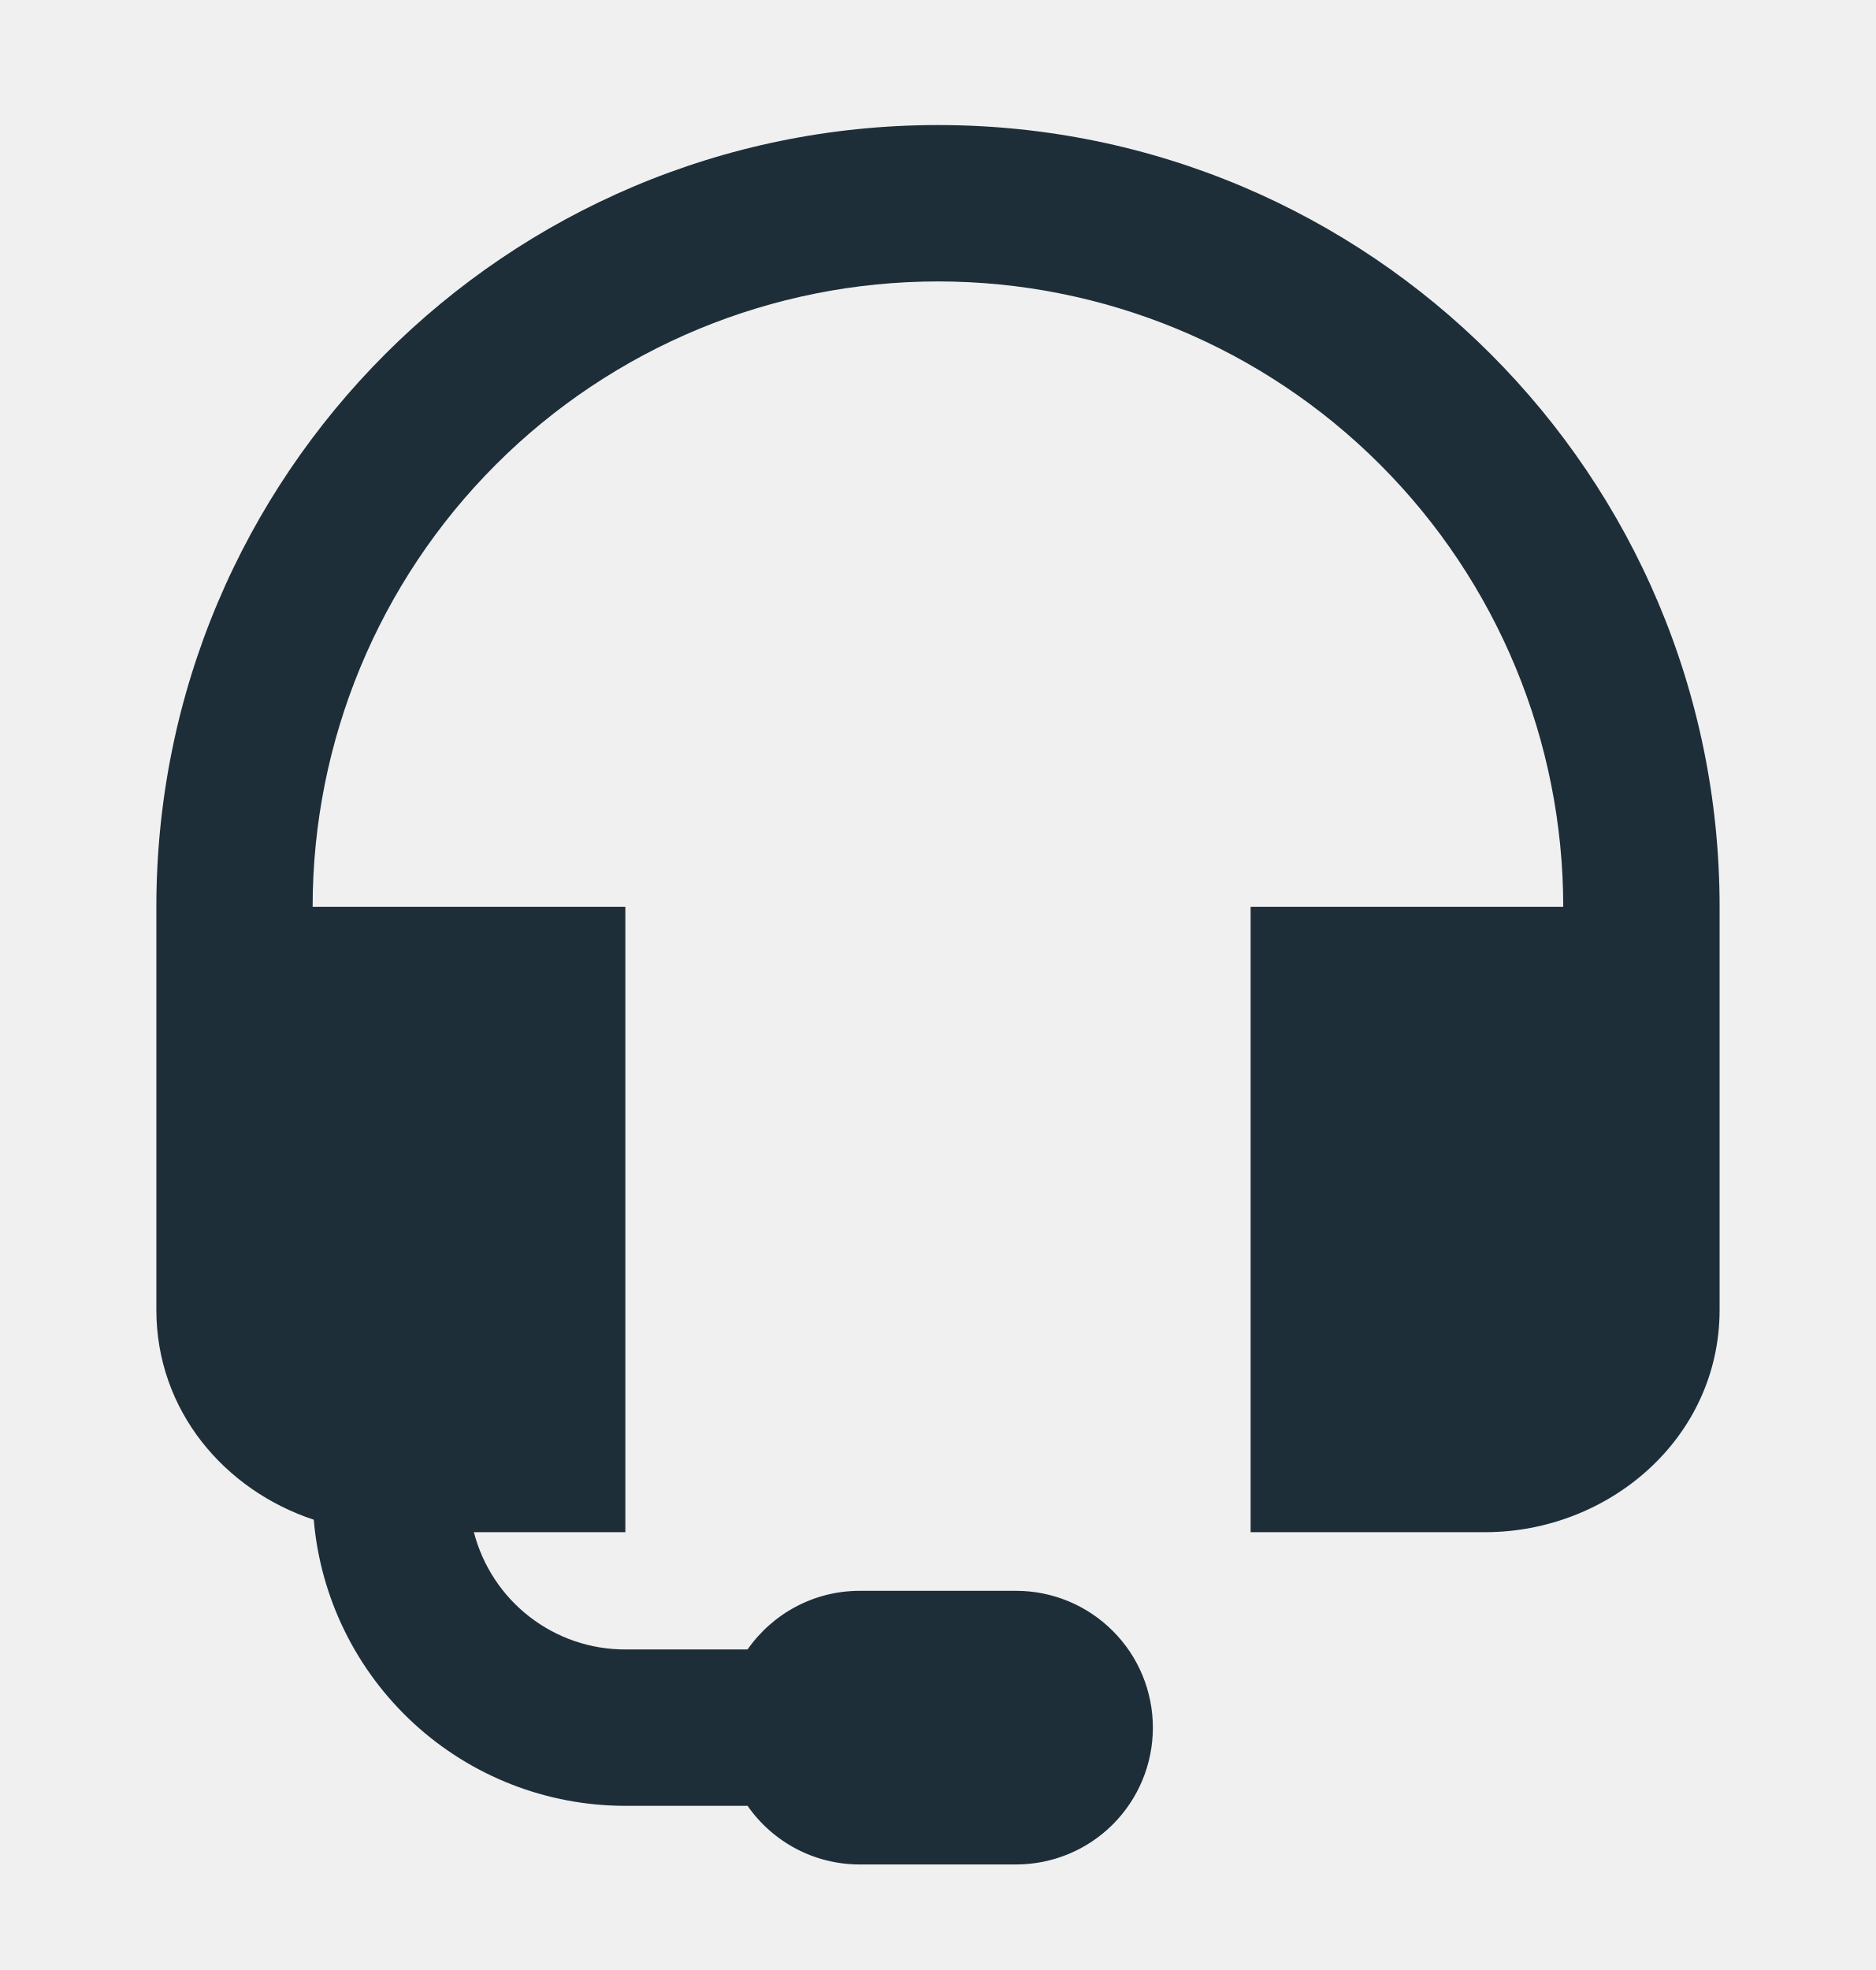
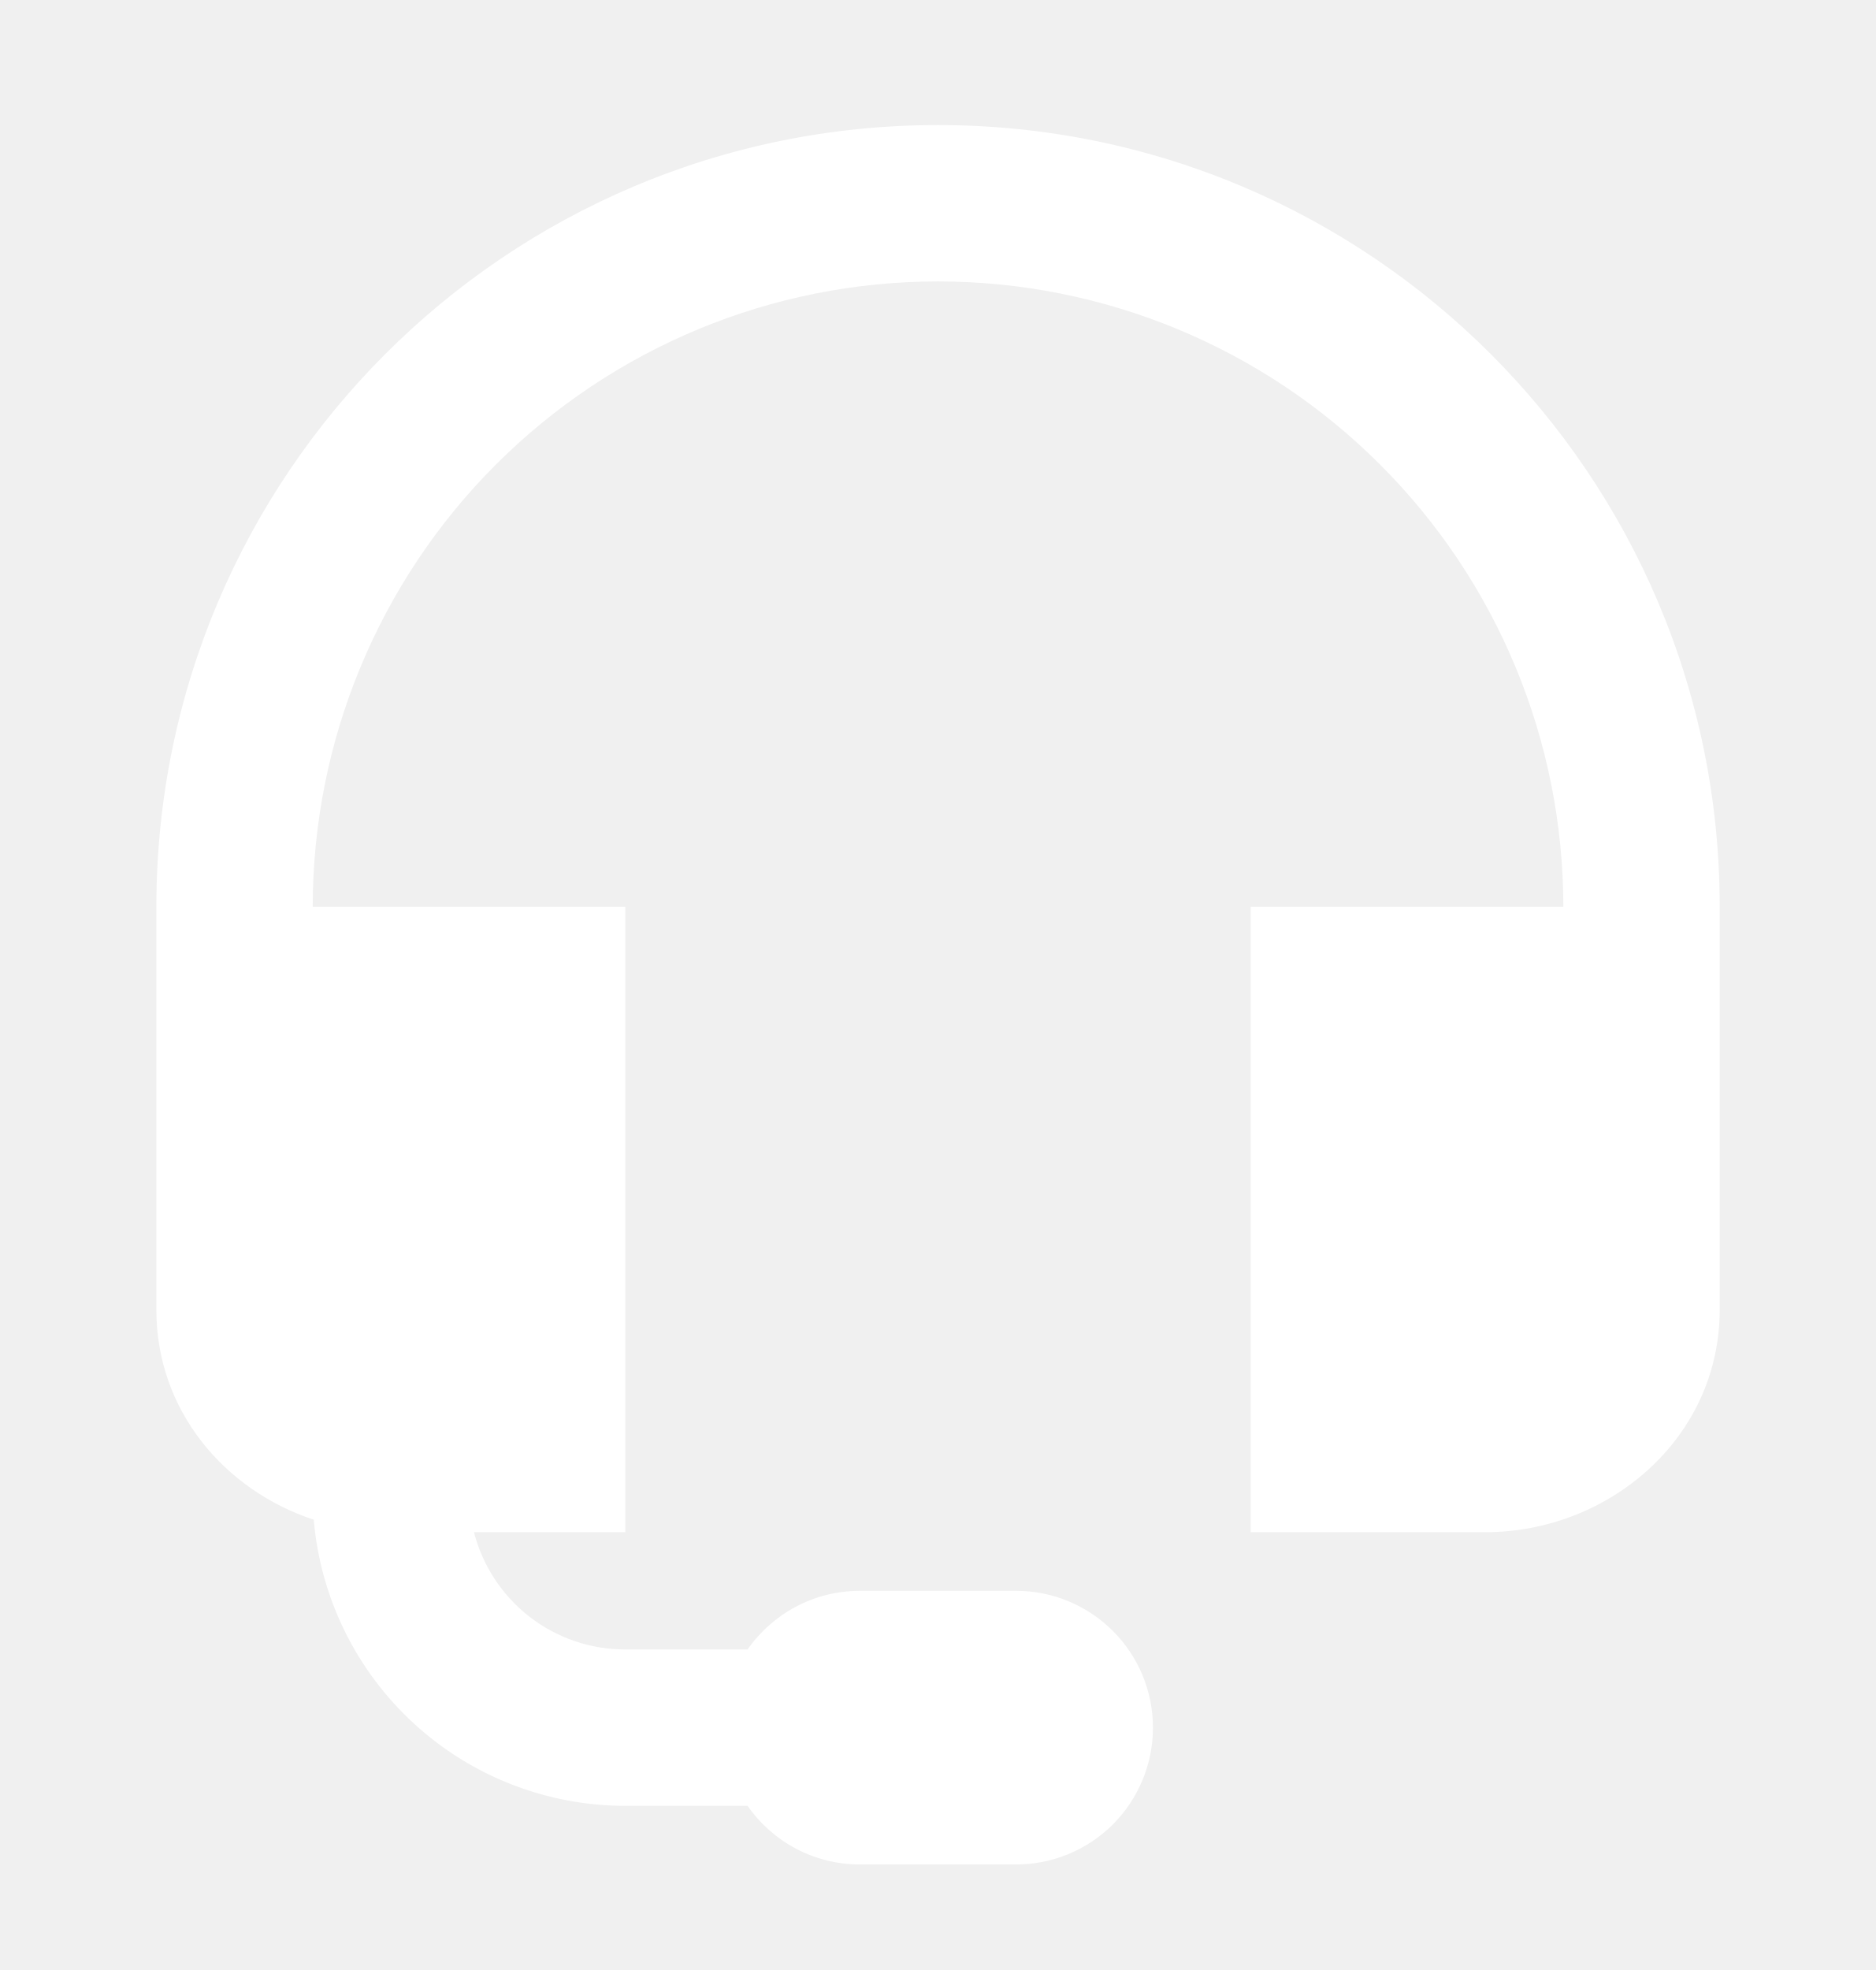
<svg xmlns="http://www.w3.org/2000/svg" width="20" height="21" viewBox="0 0 20 21" fill="none">
-   <path d="M1.667 9.667C1.667 5.064 5.397 1.333 10 1.333C14.602 1.333 18.333 5.064 18.333 9.667V13.962C18.333 15.333 17.15 16.333 15.833 16.333H13.333V9.667H16.666C16.666 7.899 15.964 6.203 14.714 4.953C13.464 3.702 11.768 3 10 3C8.232 3 6.536 3.702 5.286 4.953C4.036 6.203 3.333 7.899 3.333 9.667H6.667V16.333H5.052C5.145 16.691 5.353 17.008 5.646 17.235C5.938 17.461 6.297 17.584 6.667 17.583H7.97C8.233 17.206 8.671 16.958 9.166 16.958H10.833C11.22 16.958 11.591 17.112 11.864 17.386C12.138 17.659 12.291 18.03 12.291 18.417C12.291 18.803 12.138 19.174 11.864 19.448C11.591 19.721 11.22 19.875 10.833 19.875H9.166C8.671 19.875 8.233 19.628 7.97 19.25H6.667C5.831 19.25 5.027 18.937 4.412 18.372C3.797 17.807 3.416 17.032 3.345 16.2C2.395 15.886 1.667 15.038 1.667 13.963V9.667Z" fill="#1D2E39" />
+   <path d="M1.667 9.667C1.667 5.064 5.398 1.333 10 1.333C14.603 1.333 18.334 5.064 18.334 9.667V13.962C18.334 15.333 17.15 16.333 15.834 16.333H13.334V9.667H16.667C16.667 7.899 15.965 6.203 14.714 4.953C13.464 3.702 11.768 3 10 3C8.232 3 6.537 3.702 5.286 4.953C4.036 6.203 3.334 7.899 3.334 9.667H6.667V16.333H5.053C5.145 16.691 5.354 17.008 5.646 17.235C5.938 17.461 6.297 17.584 6.667 17.583H7.97C8.234 17.206 8.671 16.958 9.167 16.958H10.834C11.22 16.958 11.591 17.112 11.865 17.386C12.138 17.659 12.292 18.03 12.292 18.417C12.292 18.803 12.138 19.174 11.865 19.448C11.591 19.721 11.22 19.875 10.834 19.875H9.167C8.671 19.875 8.234 19.628 7.97 19.25H6.667C5.832 19.25 5.027 18.937 4.412 18.372C3.797 17.807 3.416 17.032 3.345 16.2C2.395 15.886 1.667 15.038 1.667 13.963V9.667Z" fill="white" />
</svg>
